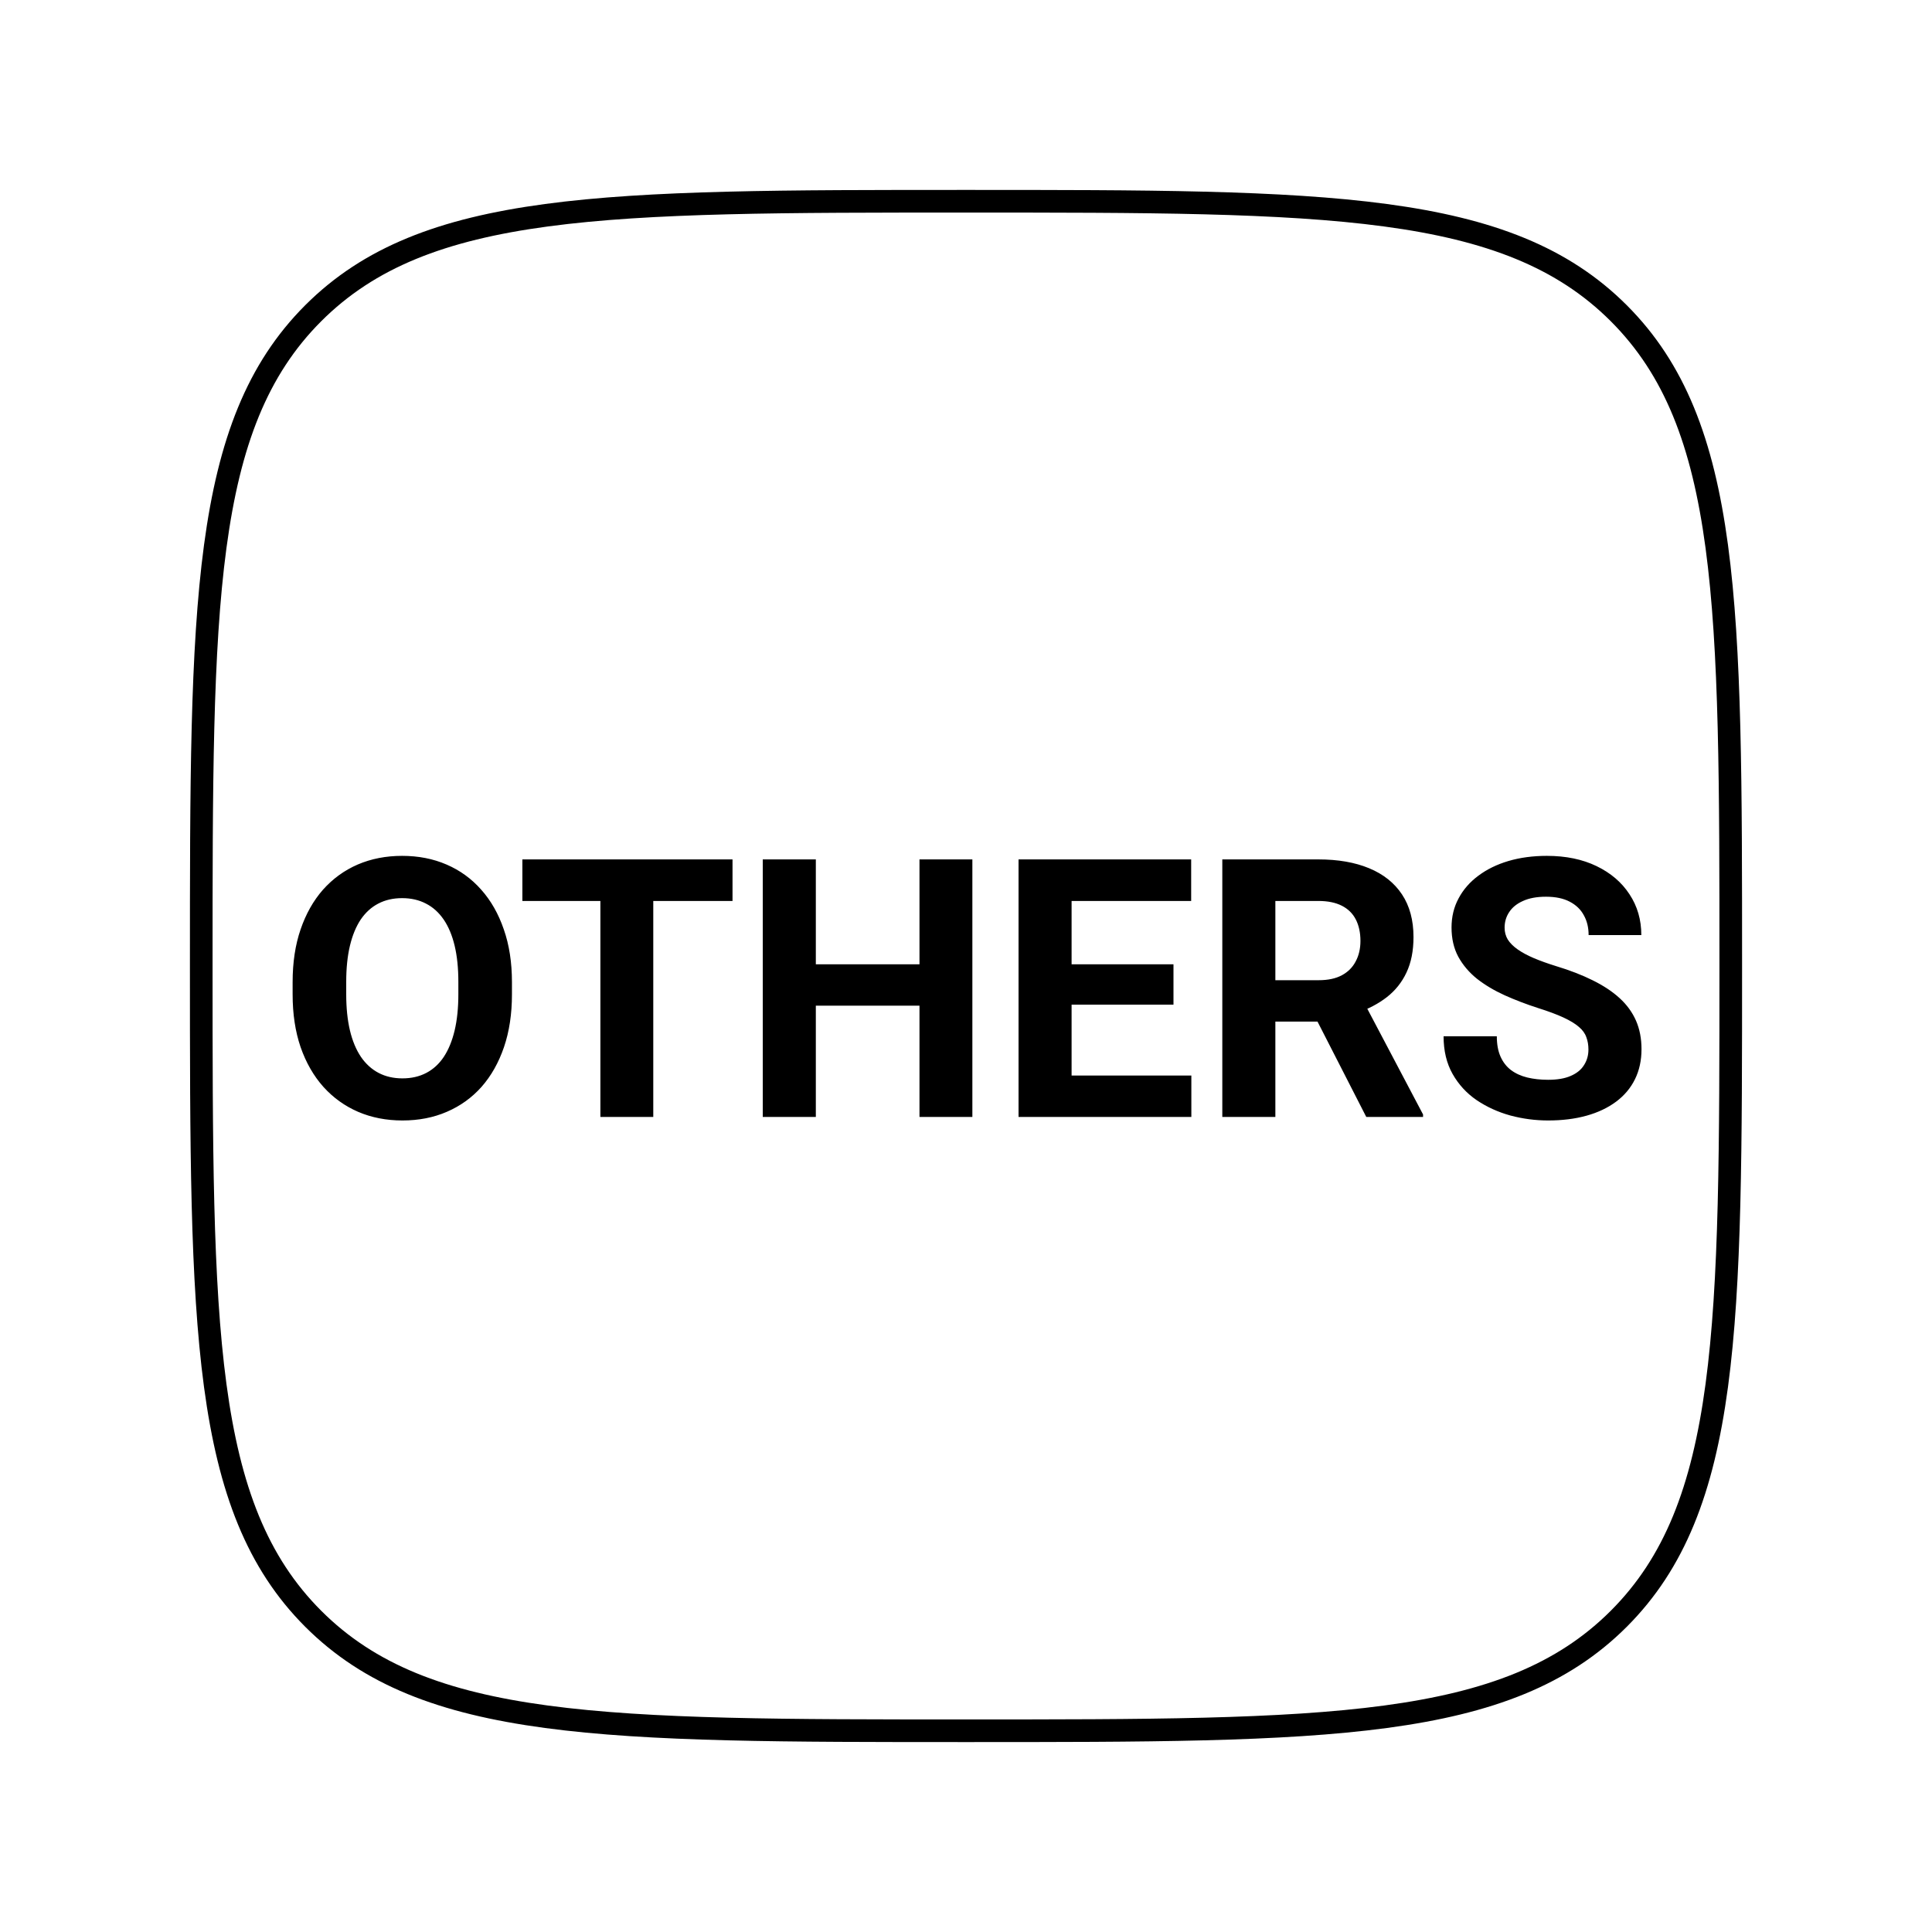
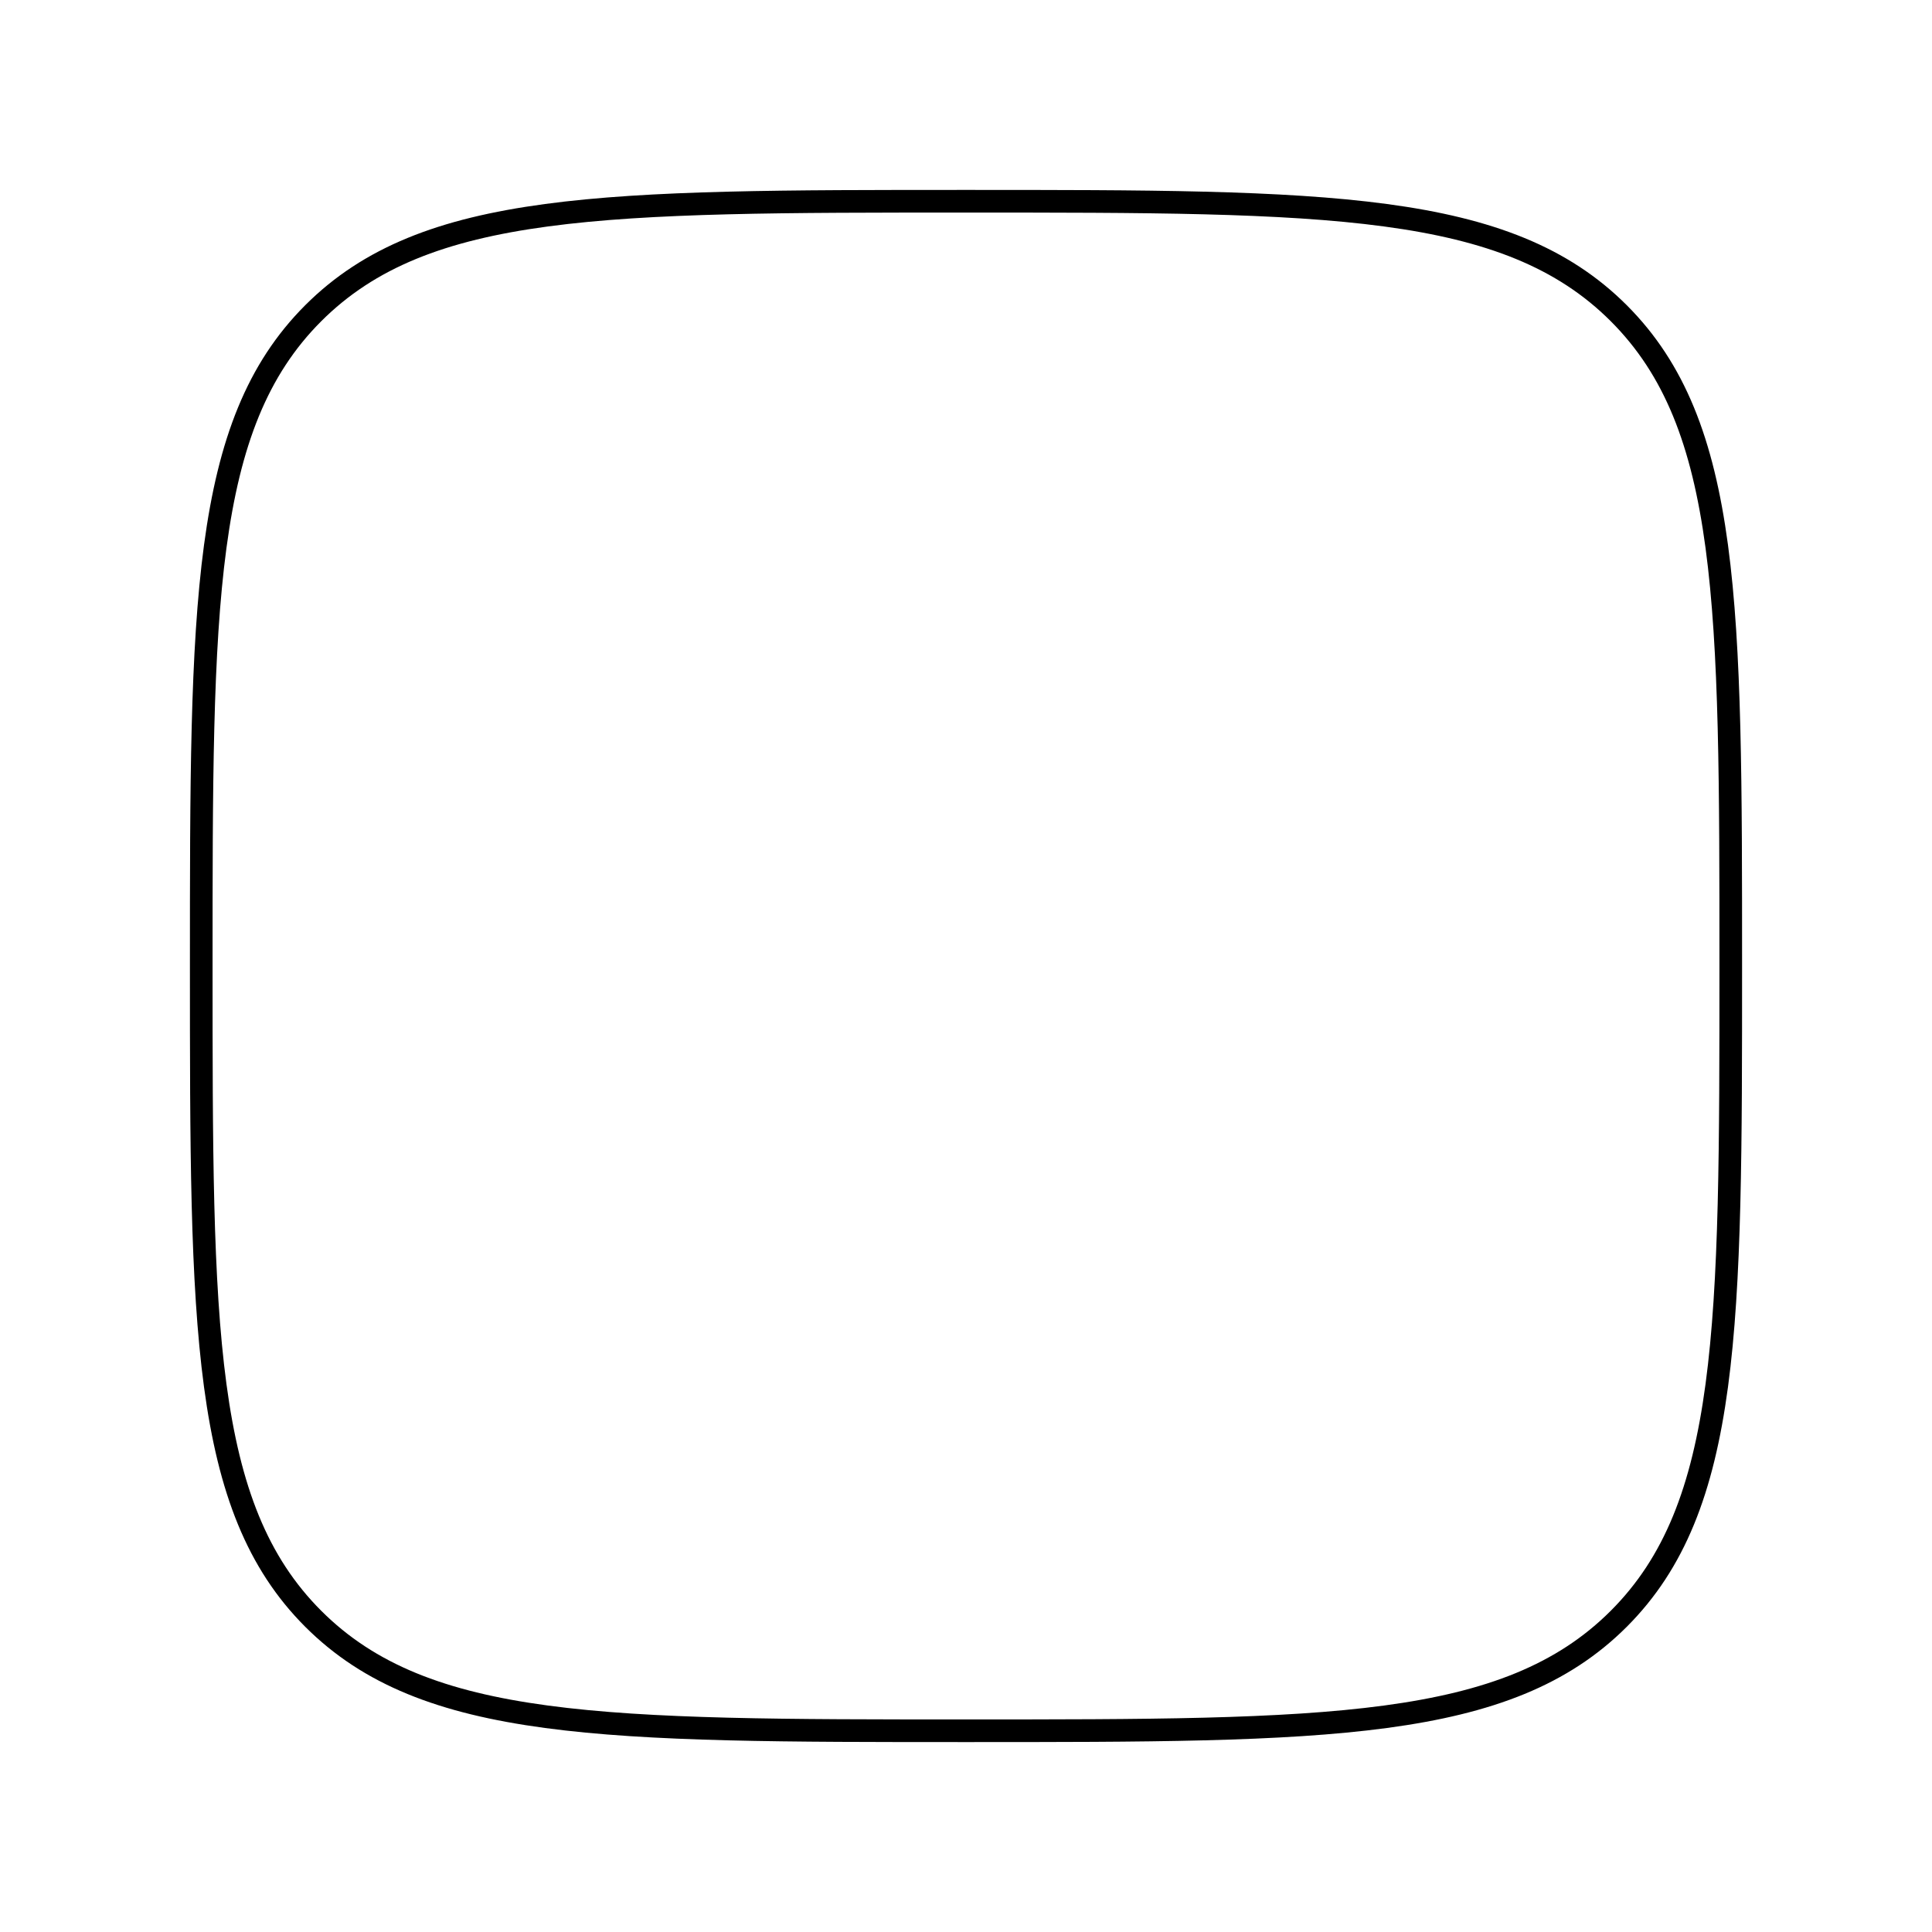
<svg xmlns="http://www.w3.org/2000/svg" width="128" height="128" viewBox="0 0 128 128" fill="none">
  <path d="M13.333 64C13.333 40.117 13.333 28.171 20.752 20.752C28.171 13.333 40.112 13.333 64 13.333C87.883 13.333 99.829 13.333 107.248 20.752C114.667 28.171 114.667 40.112 114.667 64C114.667 87.883 114.667 99.829 107.248 107.248C99.829 114.667 87.888 114.667 64 114.667C40.117 114.667 28.171 114.667 20.752 107.248C13.333 99.829 13.333 87.888 13.333 64Z" stroke="black" stroke-width="1.5" stroke-linecap="round" stroke-linejoin="round" />
-   <path d="M33.918 65.07V65.879C33.918 67.176 33.742 68.34 33.391 69.371C33.039 70.402 32.543 71.281 31.902 72.008C31.262 72.727 30.496 73.277 29.605 73.66C28.723 74.043 27.742 74.234 26.664 74.234C25.594 74.234 24.613 74.043 23.723 73.66C22.84 73.277 22.074 72.727 21.426 72.008C20.777 71.281 20.273 70.402 19.914 69.371C19.562 68.34 19.387 67.176 19.387 65.879V65.07C19.387 63.766 19.562 62.602 19.914 61.578C20.266 60.547 20.762 59.668 21.402 58.941C22.051 58.215 22.816 57.66 23.699 57.277C24.59 56.895 25.57 56.703 26.641 56.703C27.719 56.703 28.699 56.895 29.582 57.277C30.473 57.66 31.238 58.215 31.879 58.941C32.527 59.668 33.027 60.547 33.379 61.578C33.738 62.602 33.918 63.766 33.918 65.07ZM30.367 65.879V65.047C30.367 64.141 30.285 63.344 30.121 62.656C29.957 61.969 29.715 61.391 29.395 60.922C29.074 60.453 28.684 60.102 28.223 59.867C27.762 59.625 27.234 59.504 26.641 59.504C26.047 59.504 25.52 59.625 25.059 59.867C24.605 60.102 24.219 60.453 23.898 60.922C23.586 61.391 23.348 61.969 23.184 62.656C23.02 63.344 22.938 64.141 22.938 65.047V65.879C22.938 66.777 23.02 67.574 23.184 68.269C23.348 68.957 23.59 69.539 23.91 70.016C24.23 70.484 24.621 70.84 25.082 71.082C25.543 71.324 26.07 71.445 26.664 71.445C27.258 71.445 27.785 71.324 28.246 71.082C28.707 70.84 29.094 70.484 29.406 70.016C29.719 69.539 29.957 68.957 30.121 68.269C30.285 67.574 30.367 66.777 30.367 65.879ZM43.281 56.938V74H39.777V56.938H43.281ZM48.531 56.938V59.691H34.609V56.938H48.531ZM61.914 63.887V66.629H53.008V63.887H61.914ZM54.051 56.938V74H50.535V56.938H54.051ZM64.422 56.938V74H60.918V56.938H64.422ZM78.93 71.258V74H69.848V71.258H78.93ZM70.996 56.938V74H67.481V56.938H70.996ZM77.746 63.887V66.559H69.848V63.887H77.746ZM78.918 56.938V59.691H69.848V56.938H78.918ZM80.981 56.938H87.344C88.648 56.938 89.769 57.133 90.707 57.523C91.652 57.914 92.379 58.492 92.887 59.258C93.394 60.023 93.648 60.965 93.648 62.082C93.648 62.996 93.492 63.781 93.18 64.438C92.875 65.086 92.441 65.629 91.879 66.066C91.324 66.496 90.672 66.84 89.922 67.098L88.809 67.684H83.277L83.254 64.941H87.367C87.984 64.941 88.496 64.832 88.902 64.613C89.309 64.394 89.613 64.09 89.816 63.699C90.027 63.309 90.133 62.855 90.133 62.34C90.133 61.793 90.031 61.32 89.828 60.922C89.625 60.523 89.316 60.219 88.902 60.008C88.488 59.797 87.969 59.691 87.344 59.691H84.496V74H80.981V56.938ZM90.519 74L86.629 66.394L90.344 66.371L94.281 73.836V74H90.519ZM105.238 69.535C105.238 69.231 105.191 68.957 105.098 68.715C105.012 68.465 104.848 68.238 104.605 68.035C104.363 67.824 104.023 67.617 103.586 67.414C103.148 67.211 102.582 67 101.887 66.781C101.113 66.531 100.379 66.25 99.684 65.938C98.996 65.625 98.387 65.262 97.856 64.848C97.332 64.426 96.918 63.938 96.613 63.383C96.316 62.828 96.168 62.184 96.168 61.449C96.168 60.738 96.324 60.094 96.637 59.516C96.949 58.93 97.387 58.43 97.949 58.016C98.512 57.594 99.176 57.27 99.941 57.043C100.715 56.816 101.562 56.703 102.484 56.703C103.742 56.703 104.84 56.93 105.777 57.383C106.715 57.836 107.441 58.457 107.957 59.246C108.48 60.035 108.742 60.938 108.742 61.953H105.25C105.25 61.453 105.145 61.016 104.934 60.641C104.73 60.258 104.418 59.957 103.996 59.738C103.582 59.52 103.059 59.41 102.426 59.41C101.816 59.41 101.309 59.504 100.902 59.691C100.496 59.871 100.191 60.117 99.988 60.43C99.785 60.734 99.684 61.078 99.684 61.461C99.684 61.75 99.754 62.012 99.894 62.246C100.043 62.48 100.262 62.699 100.551 62.902C100.84 63.105 101.195 63.297 101.617 63.477C102.039 63.656 102.527 63.832 103.082 64.004C104.012 64.285 104.828 64.602 105.531 64.953C106.242 65.305 106.836 65.699 107.312 66.137C107.789 66.574 108.148 67.07 108.391 67.625C108.633 68.18 108.754 68.809 108.754 69.512C108.754 70.254 108.609 70.918 108.32 71.504C108.031 72.09 107.613 72.586 107.066 72.992C106.52 73.398 105.867 73.707 105.109 73.918C104.352 74.129 103.504 74.234 102.566 74.234C101.723 74.234 100.891 74.125 100.07 73.906C99.25 73.68 98.504 73.34 97.832 72.887C97.168 72.434 96.637 71.856 96.238 71.152C95.84 70.449 95.641 69.617 95.641 68.656H99.168C99.168 69.188 99.25 69.637 99.414 70.004C99.578 70.371 99.809 70.668 100.105 70.894C100.41 71.121 100.77 71.285 101.184 71.387C101.605 71.488 102.066 71.539 102.566 71.539C103.176 71.539 103.676 71.453 104.066 71.281C104.465 71.109 104.758 70.871 104.945 70.566C105.141 70.262 105.238 69.918 105.238 69.535Z" fill="black" />
</svg>
